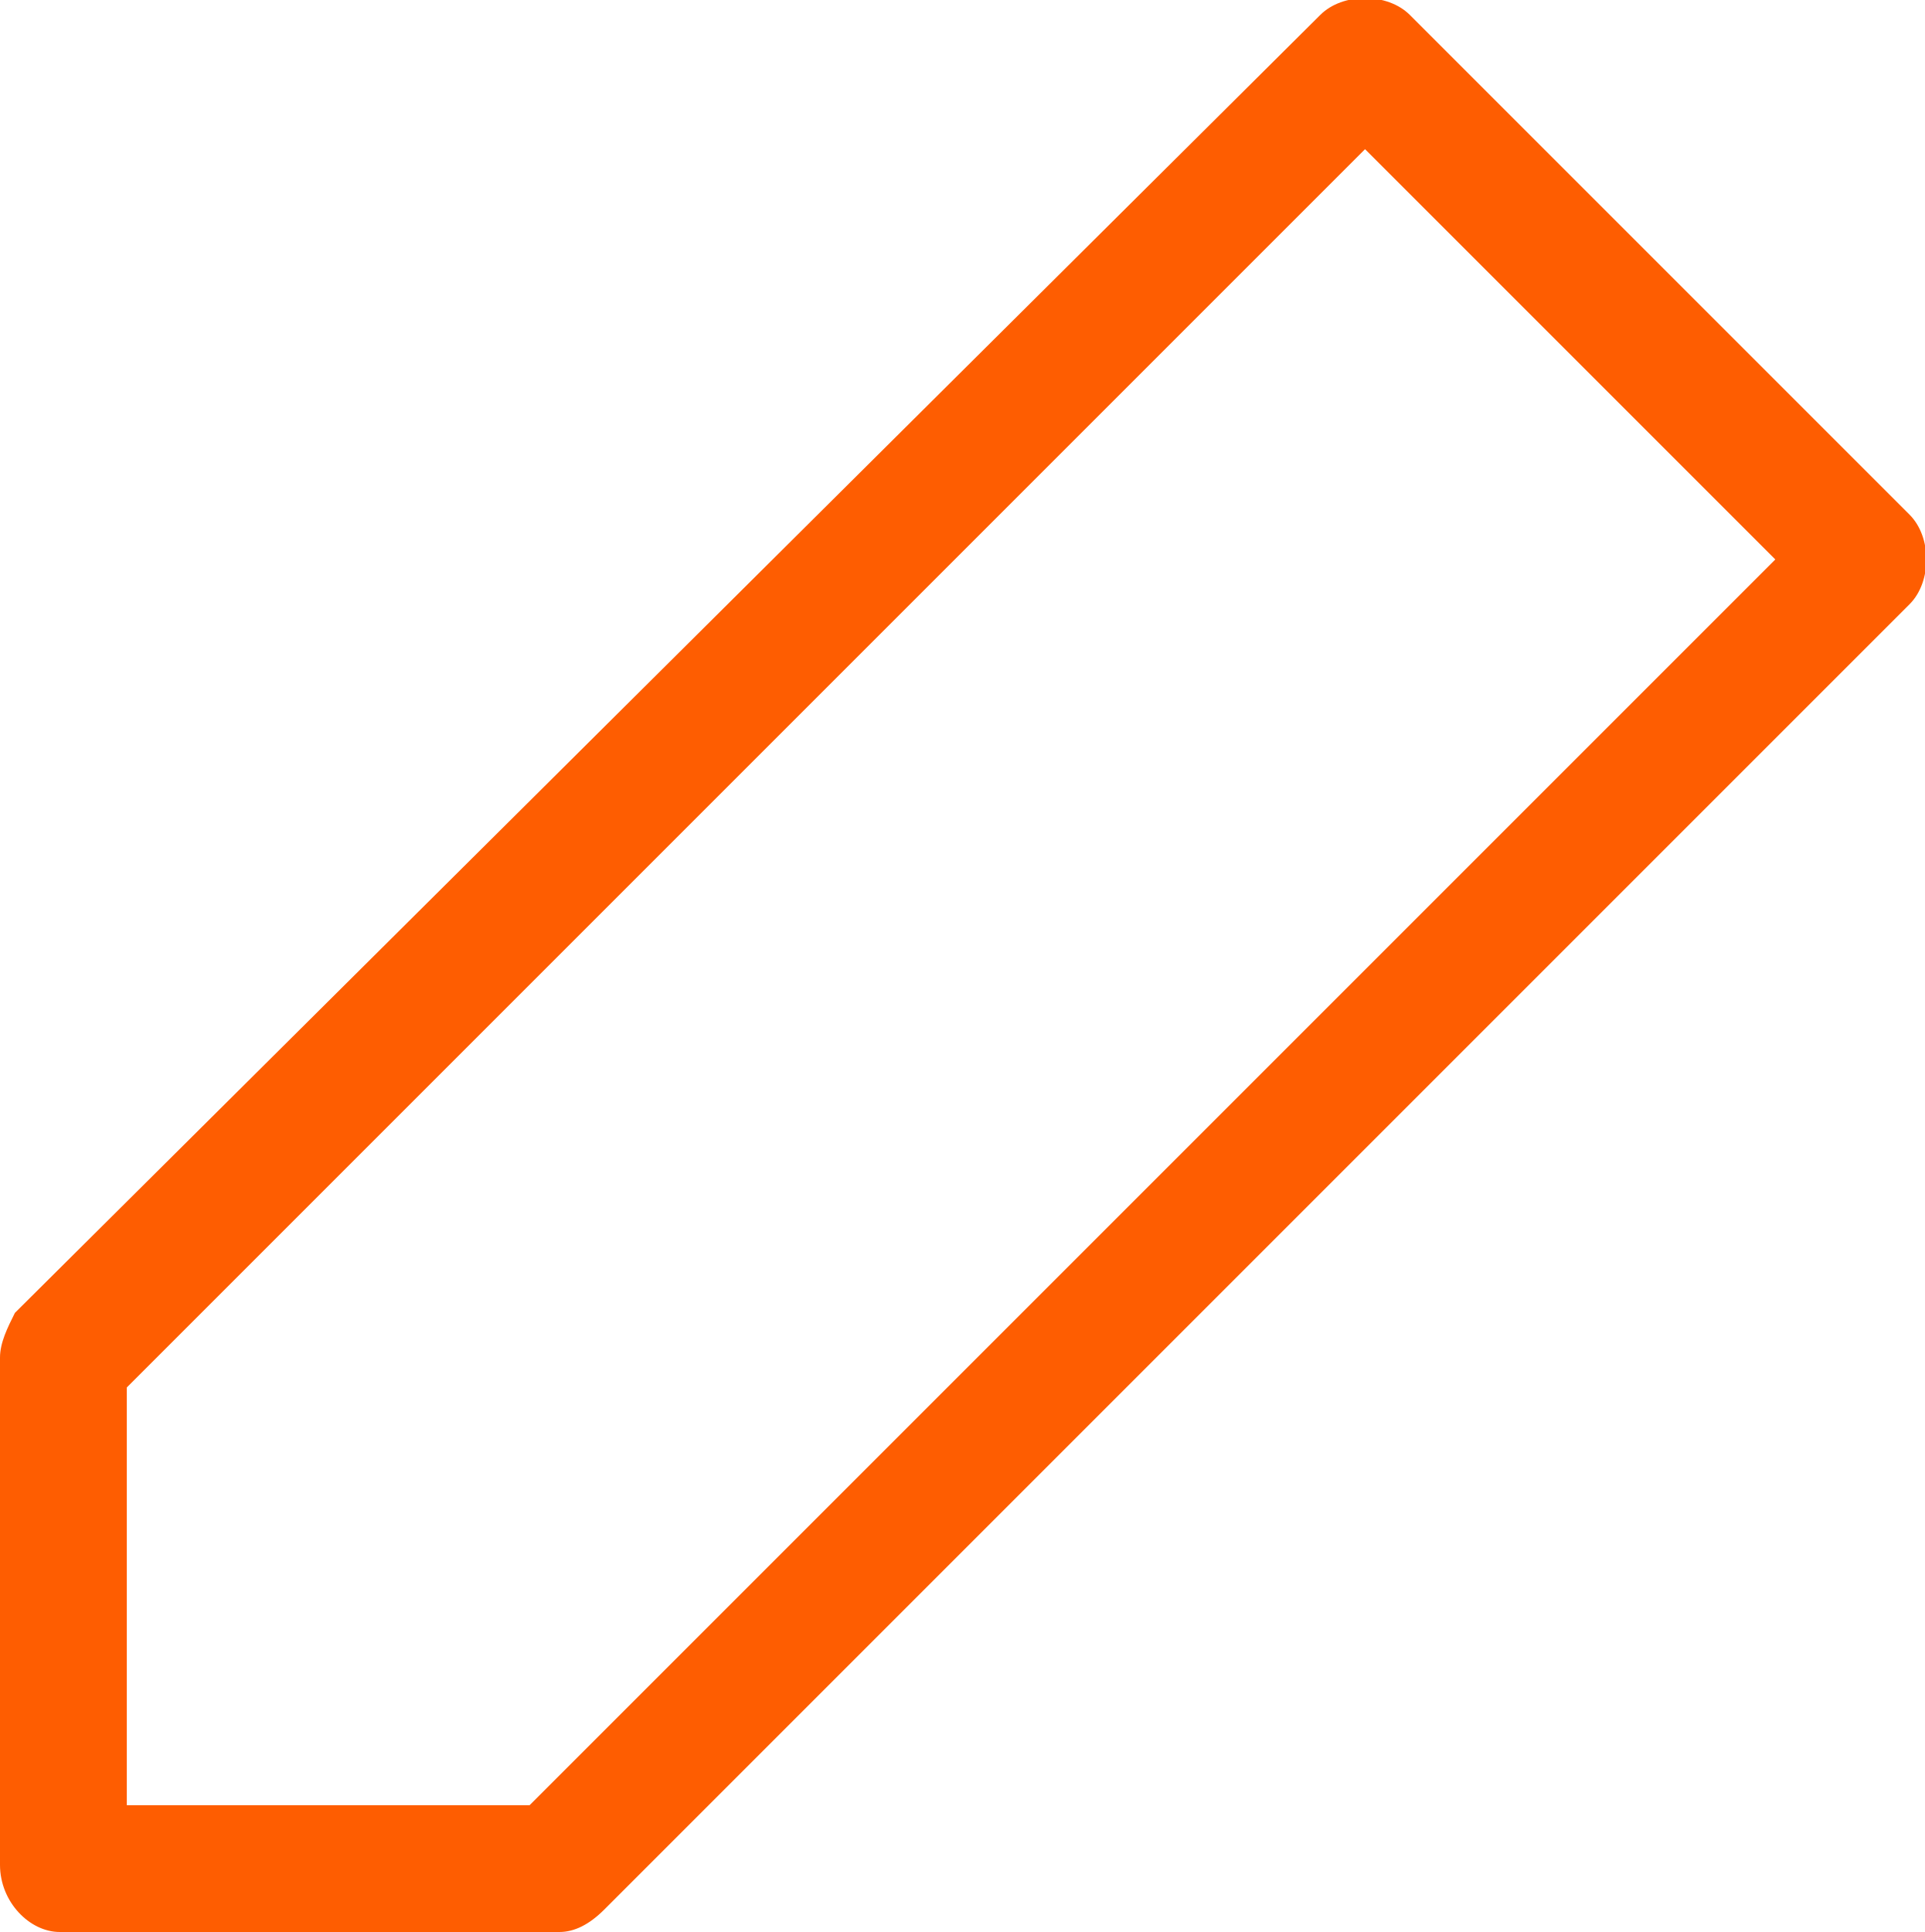
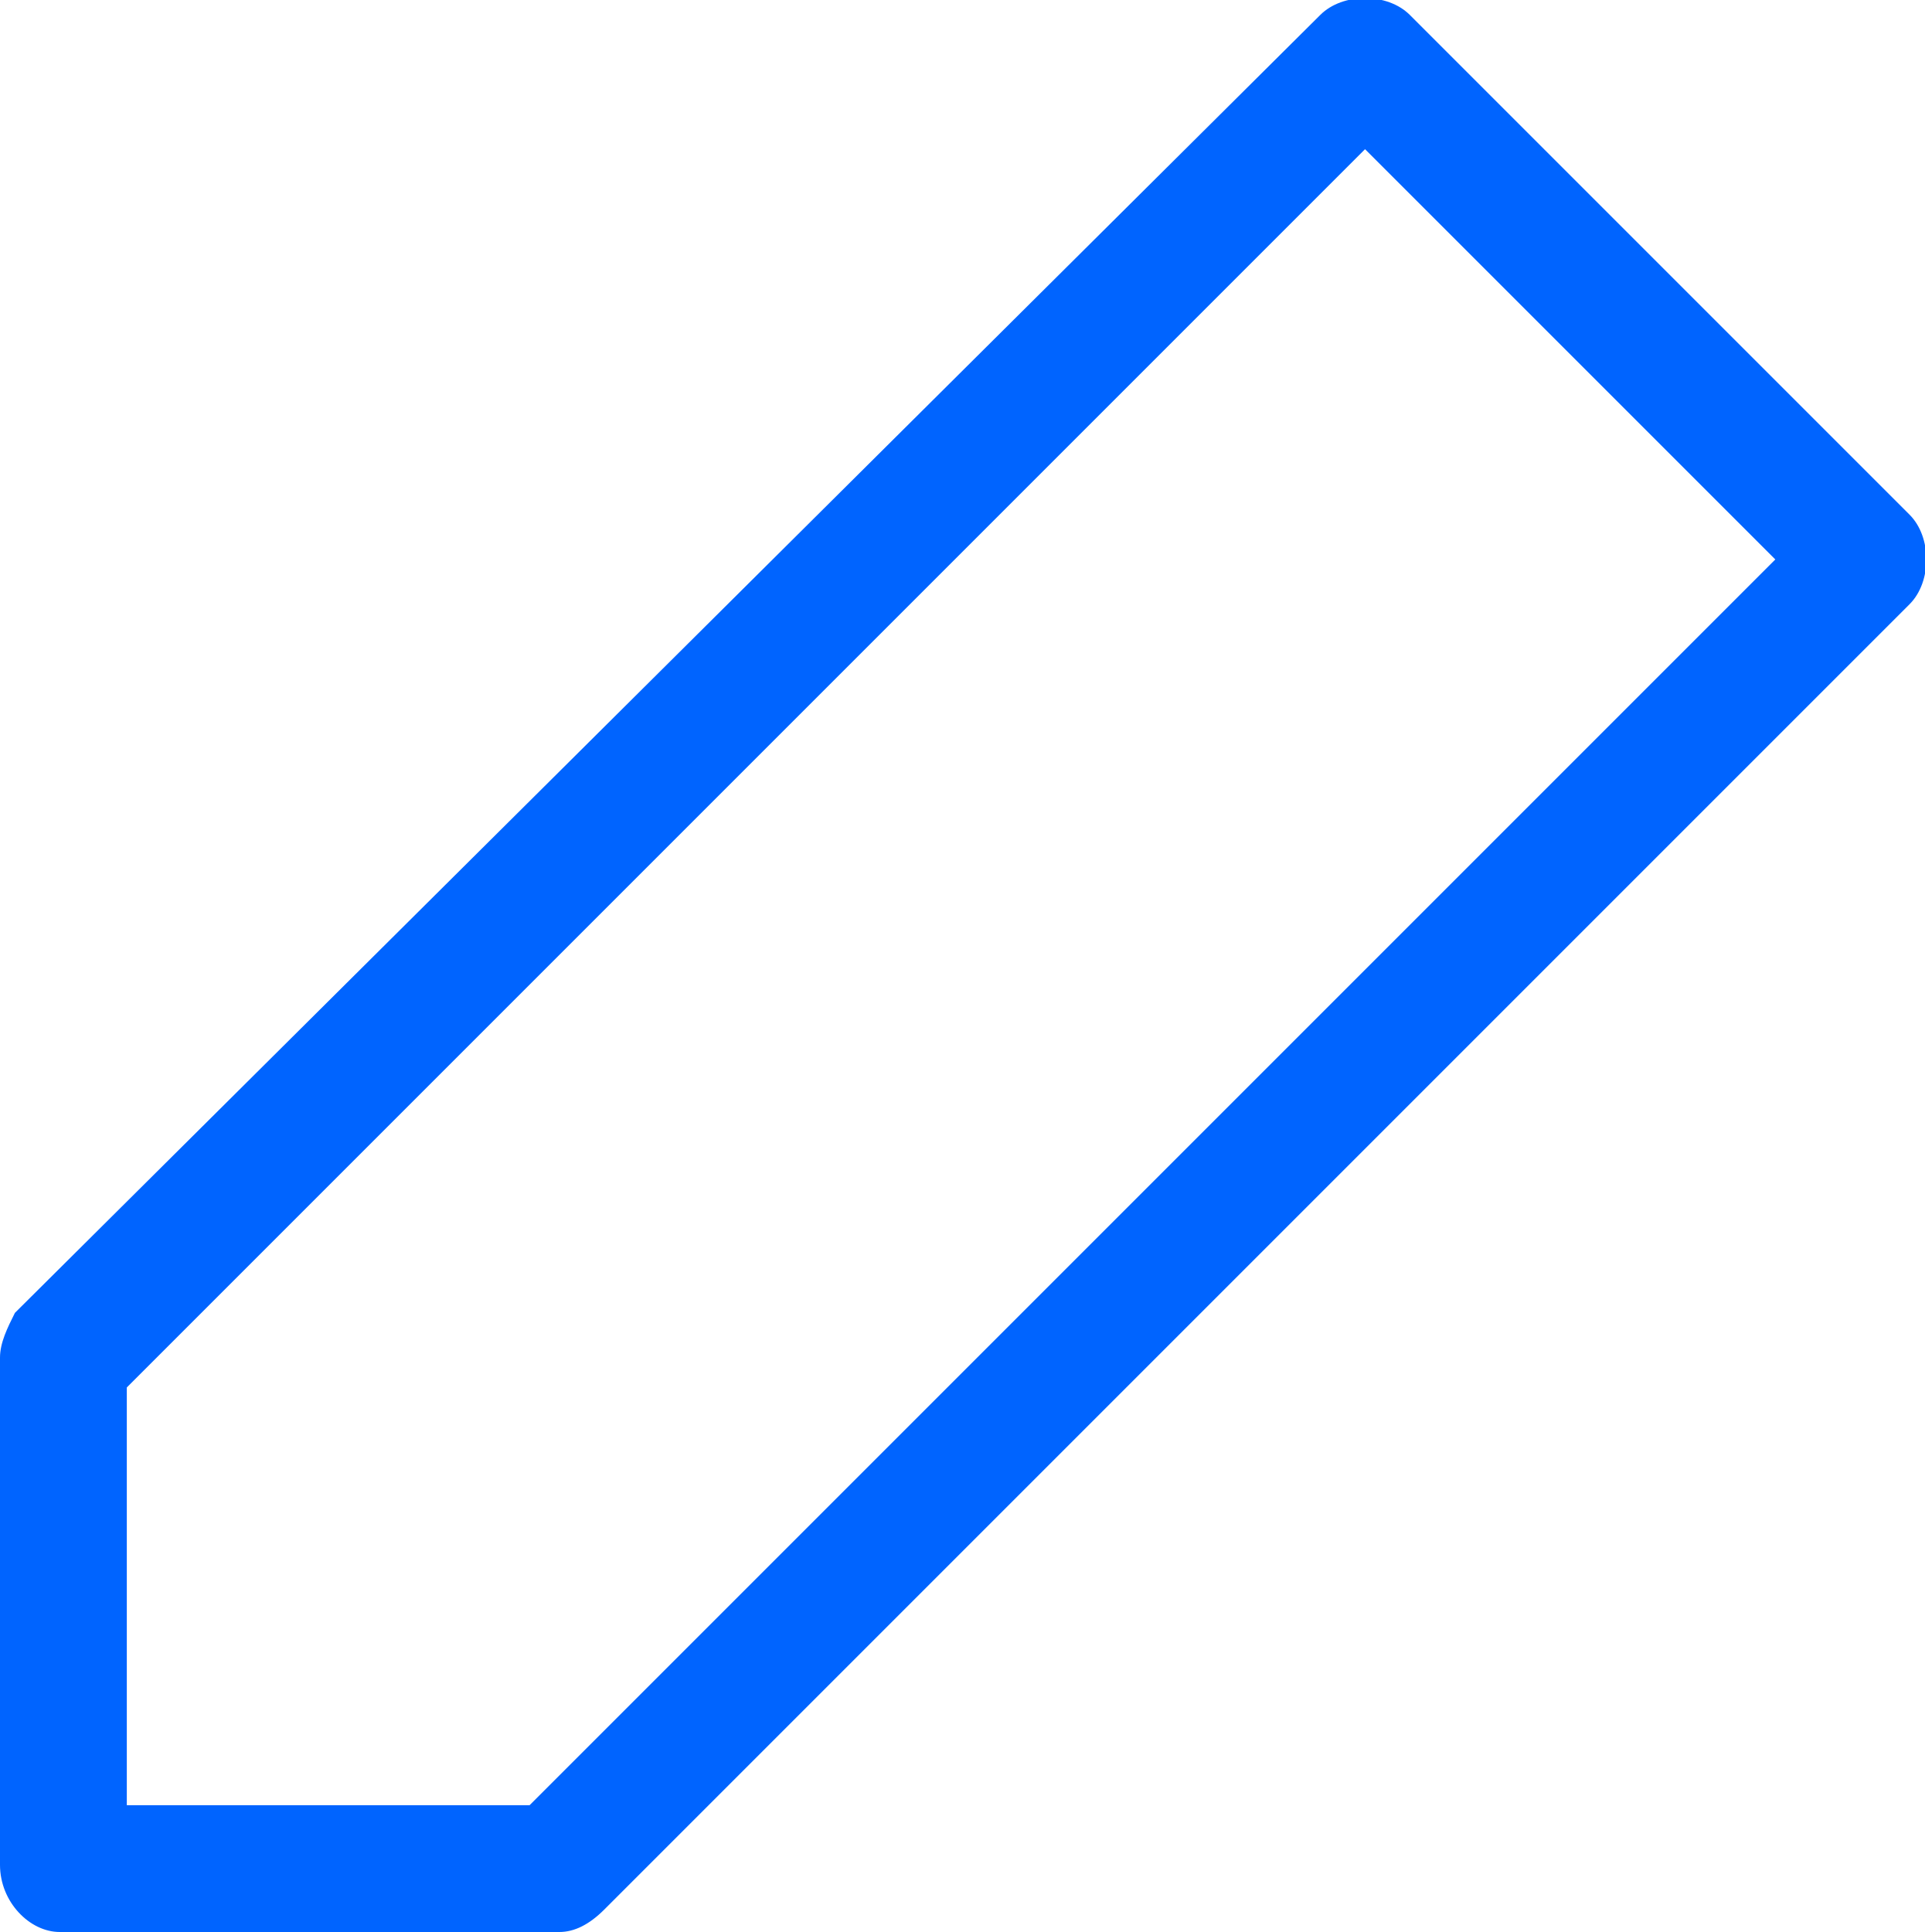
<svg xmlns="http://www.w3.org/2000/svg" version="1.1" id="레이어_1" x="0px" y="0px" viewBox="0 0 25.8 25.9" style="enable-background:new 0 0 25.8 25.9;" xml:space="preserve">
  <style type="text/css">
	.st0{fill:none;}
- 	.st1{fill:#FE5D01;}
+ 	.st1{fill:#0064FF;}
</style>
  <g id="a10bb14a-c3e5-4f6b-8ec8-bb6d8f47def9">
    <g id="fe293f1b-6ce8-423f-a1b4-8e535a0de703">
      <g id="a287e457-025c-47de-abed-80503de5ab9a">
        <g id="a3f53d5b-243b-4e2d-be76-1cb4e11234c5">
          <g id="e561c246-a90e-4c3b-93f6-5ed6d9e0c7b6">
            <path id="b03b7f01-7a16-4752-94f8-964f3abc35f7" class="st0" d="M18.3,0.8L25,7.5L7.5,25H0.8v-6.8L18.3,0.8z" />
            <path class="st1" d="M7.5,25.9L7.5,25.9H0.8C0.4,25.9,0,25.5,0,25c0,0,0,0,0,0v-6.8c0-0.2,0.1-0.4,0.2-0.6L17.7,0.2       c0.3-0.3,0.9-0.3,1.2,0c0,0,0,0,0,0l6.7,6.7c0.3,0.3,0.3,0.9,0,1.2c0,0,0,0,0,0L8.1,25.6C7.9,25.8,7.7,25.9,7.5,25.9z        M1.7,24.2h5.4L23.8,7.5L18.3,2L1.7,18.6V24.2z" />
          </g>
        </g>
      </g>
    </g>
  </g>
</svg>
